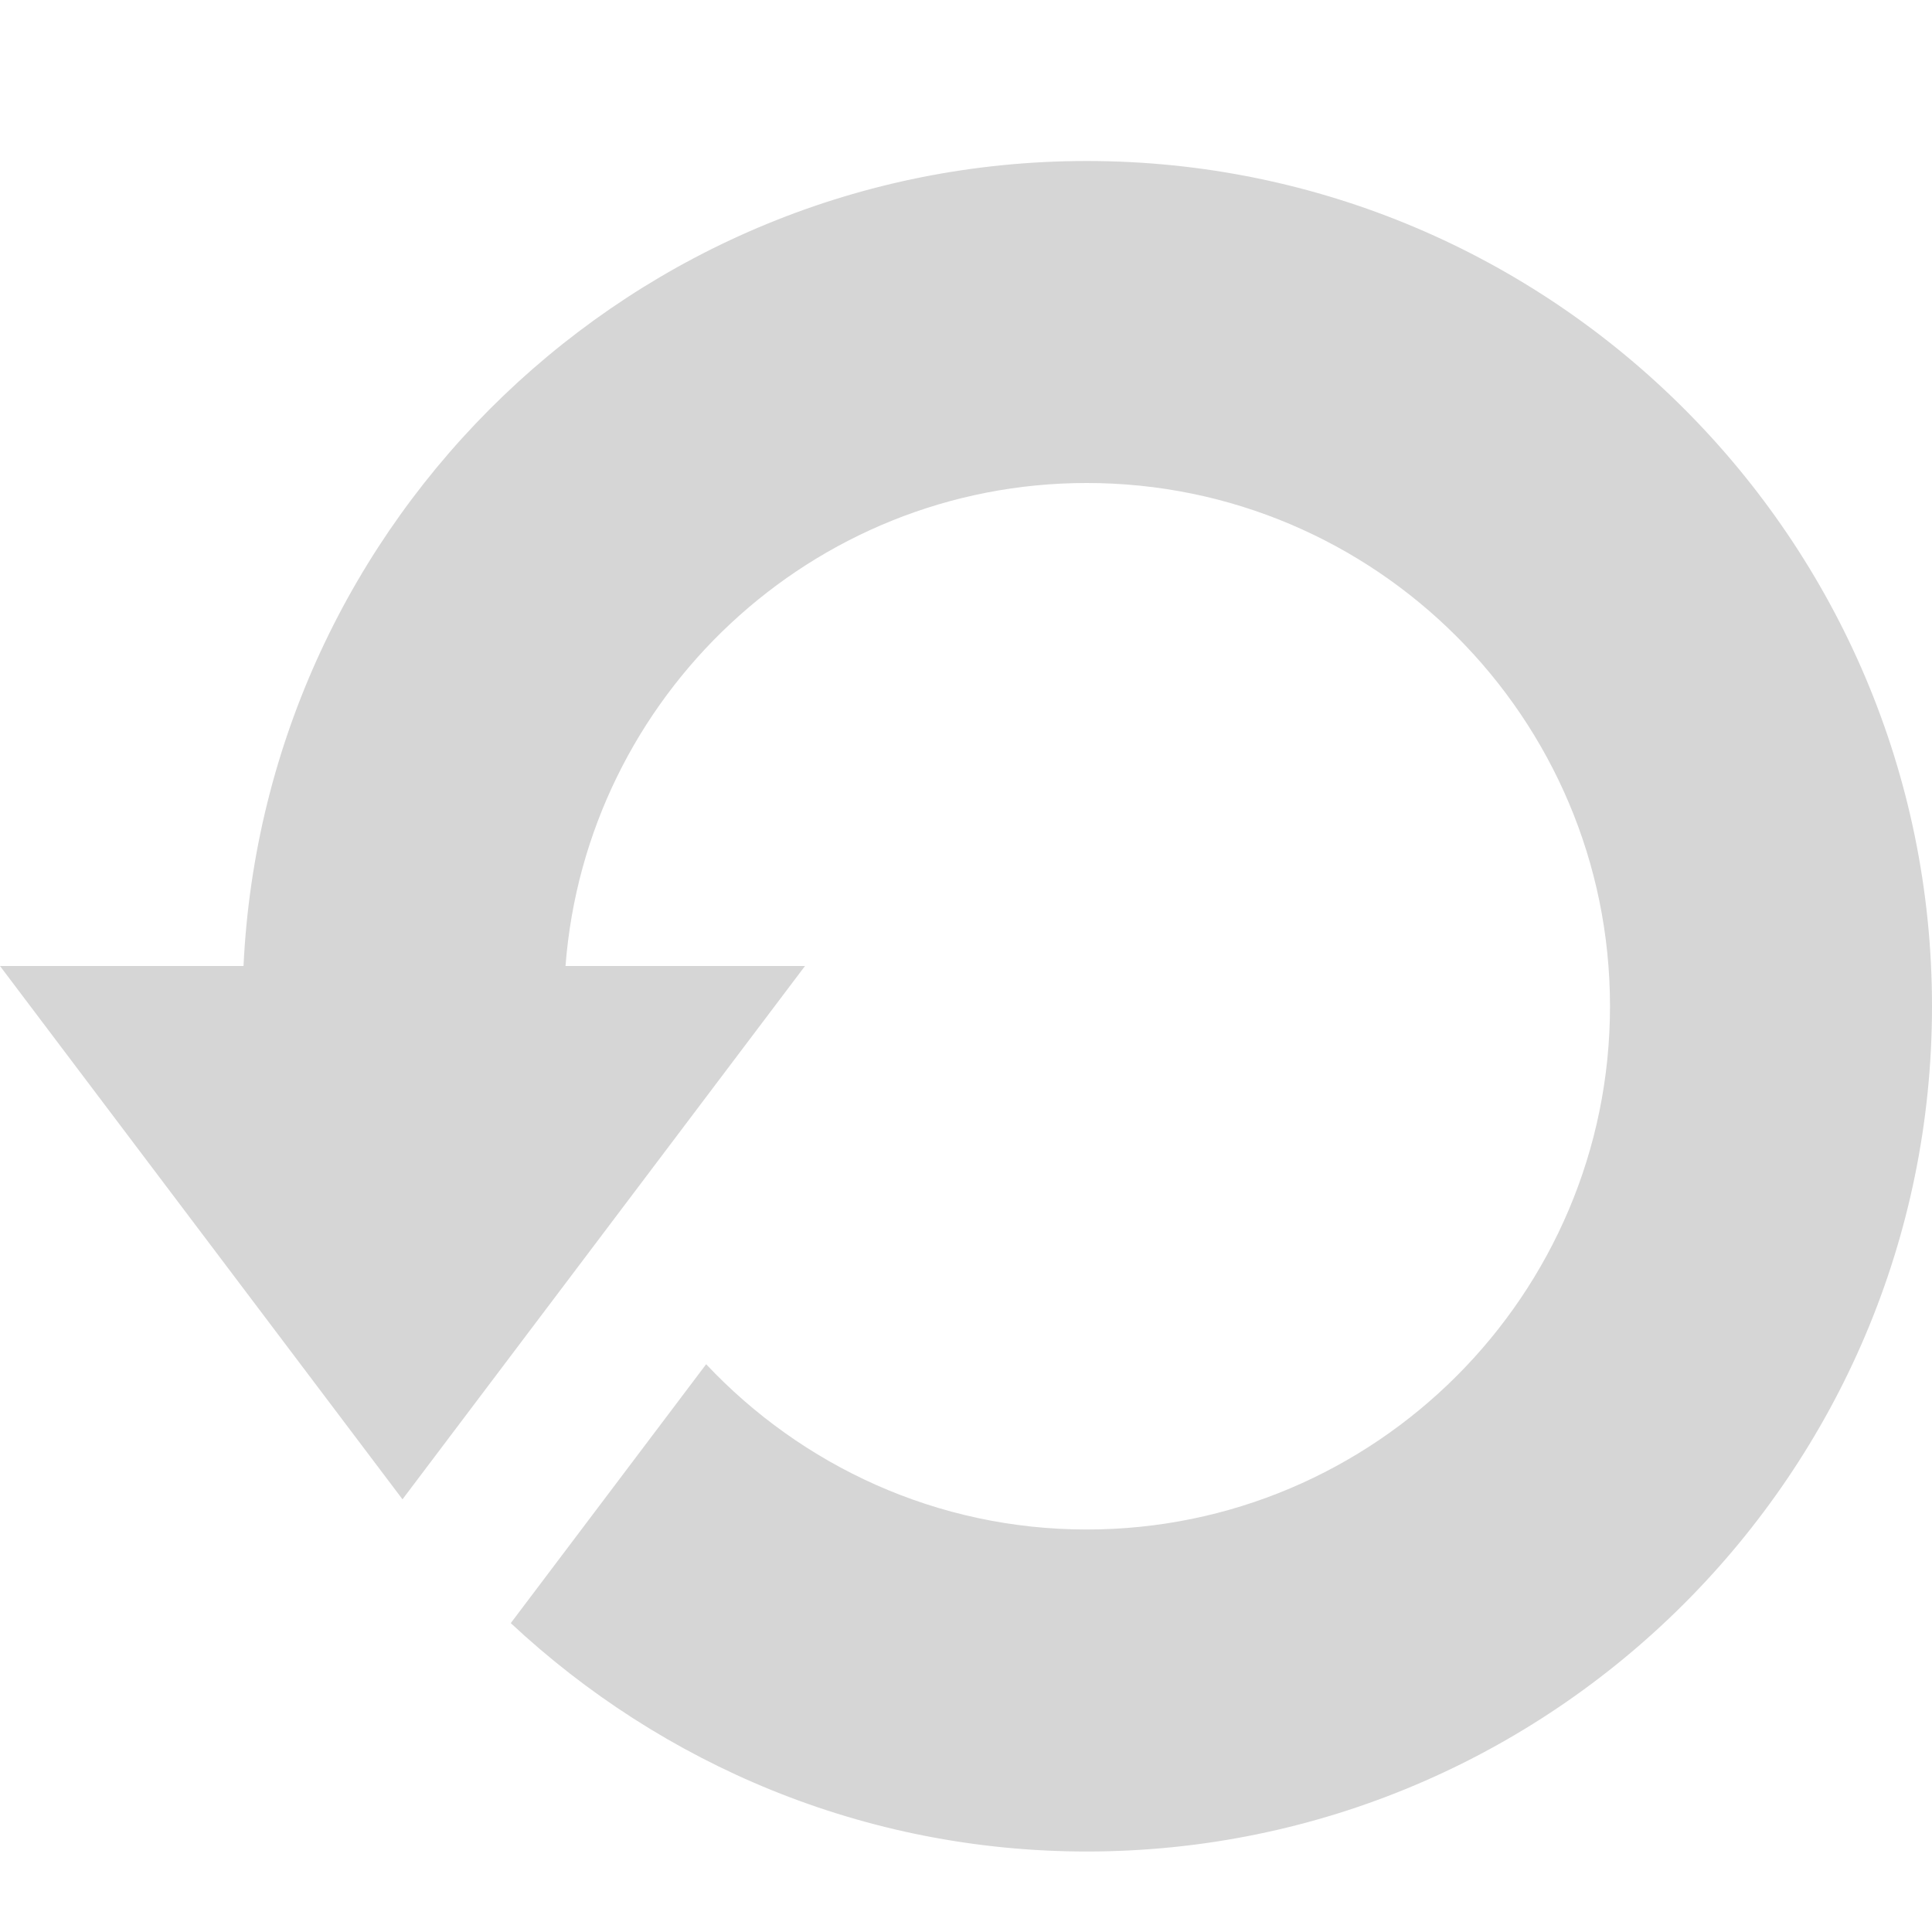
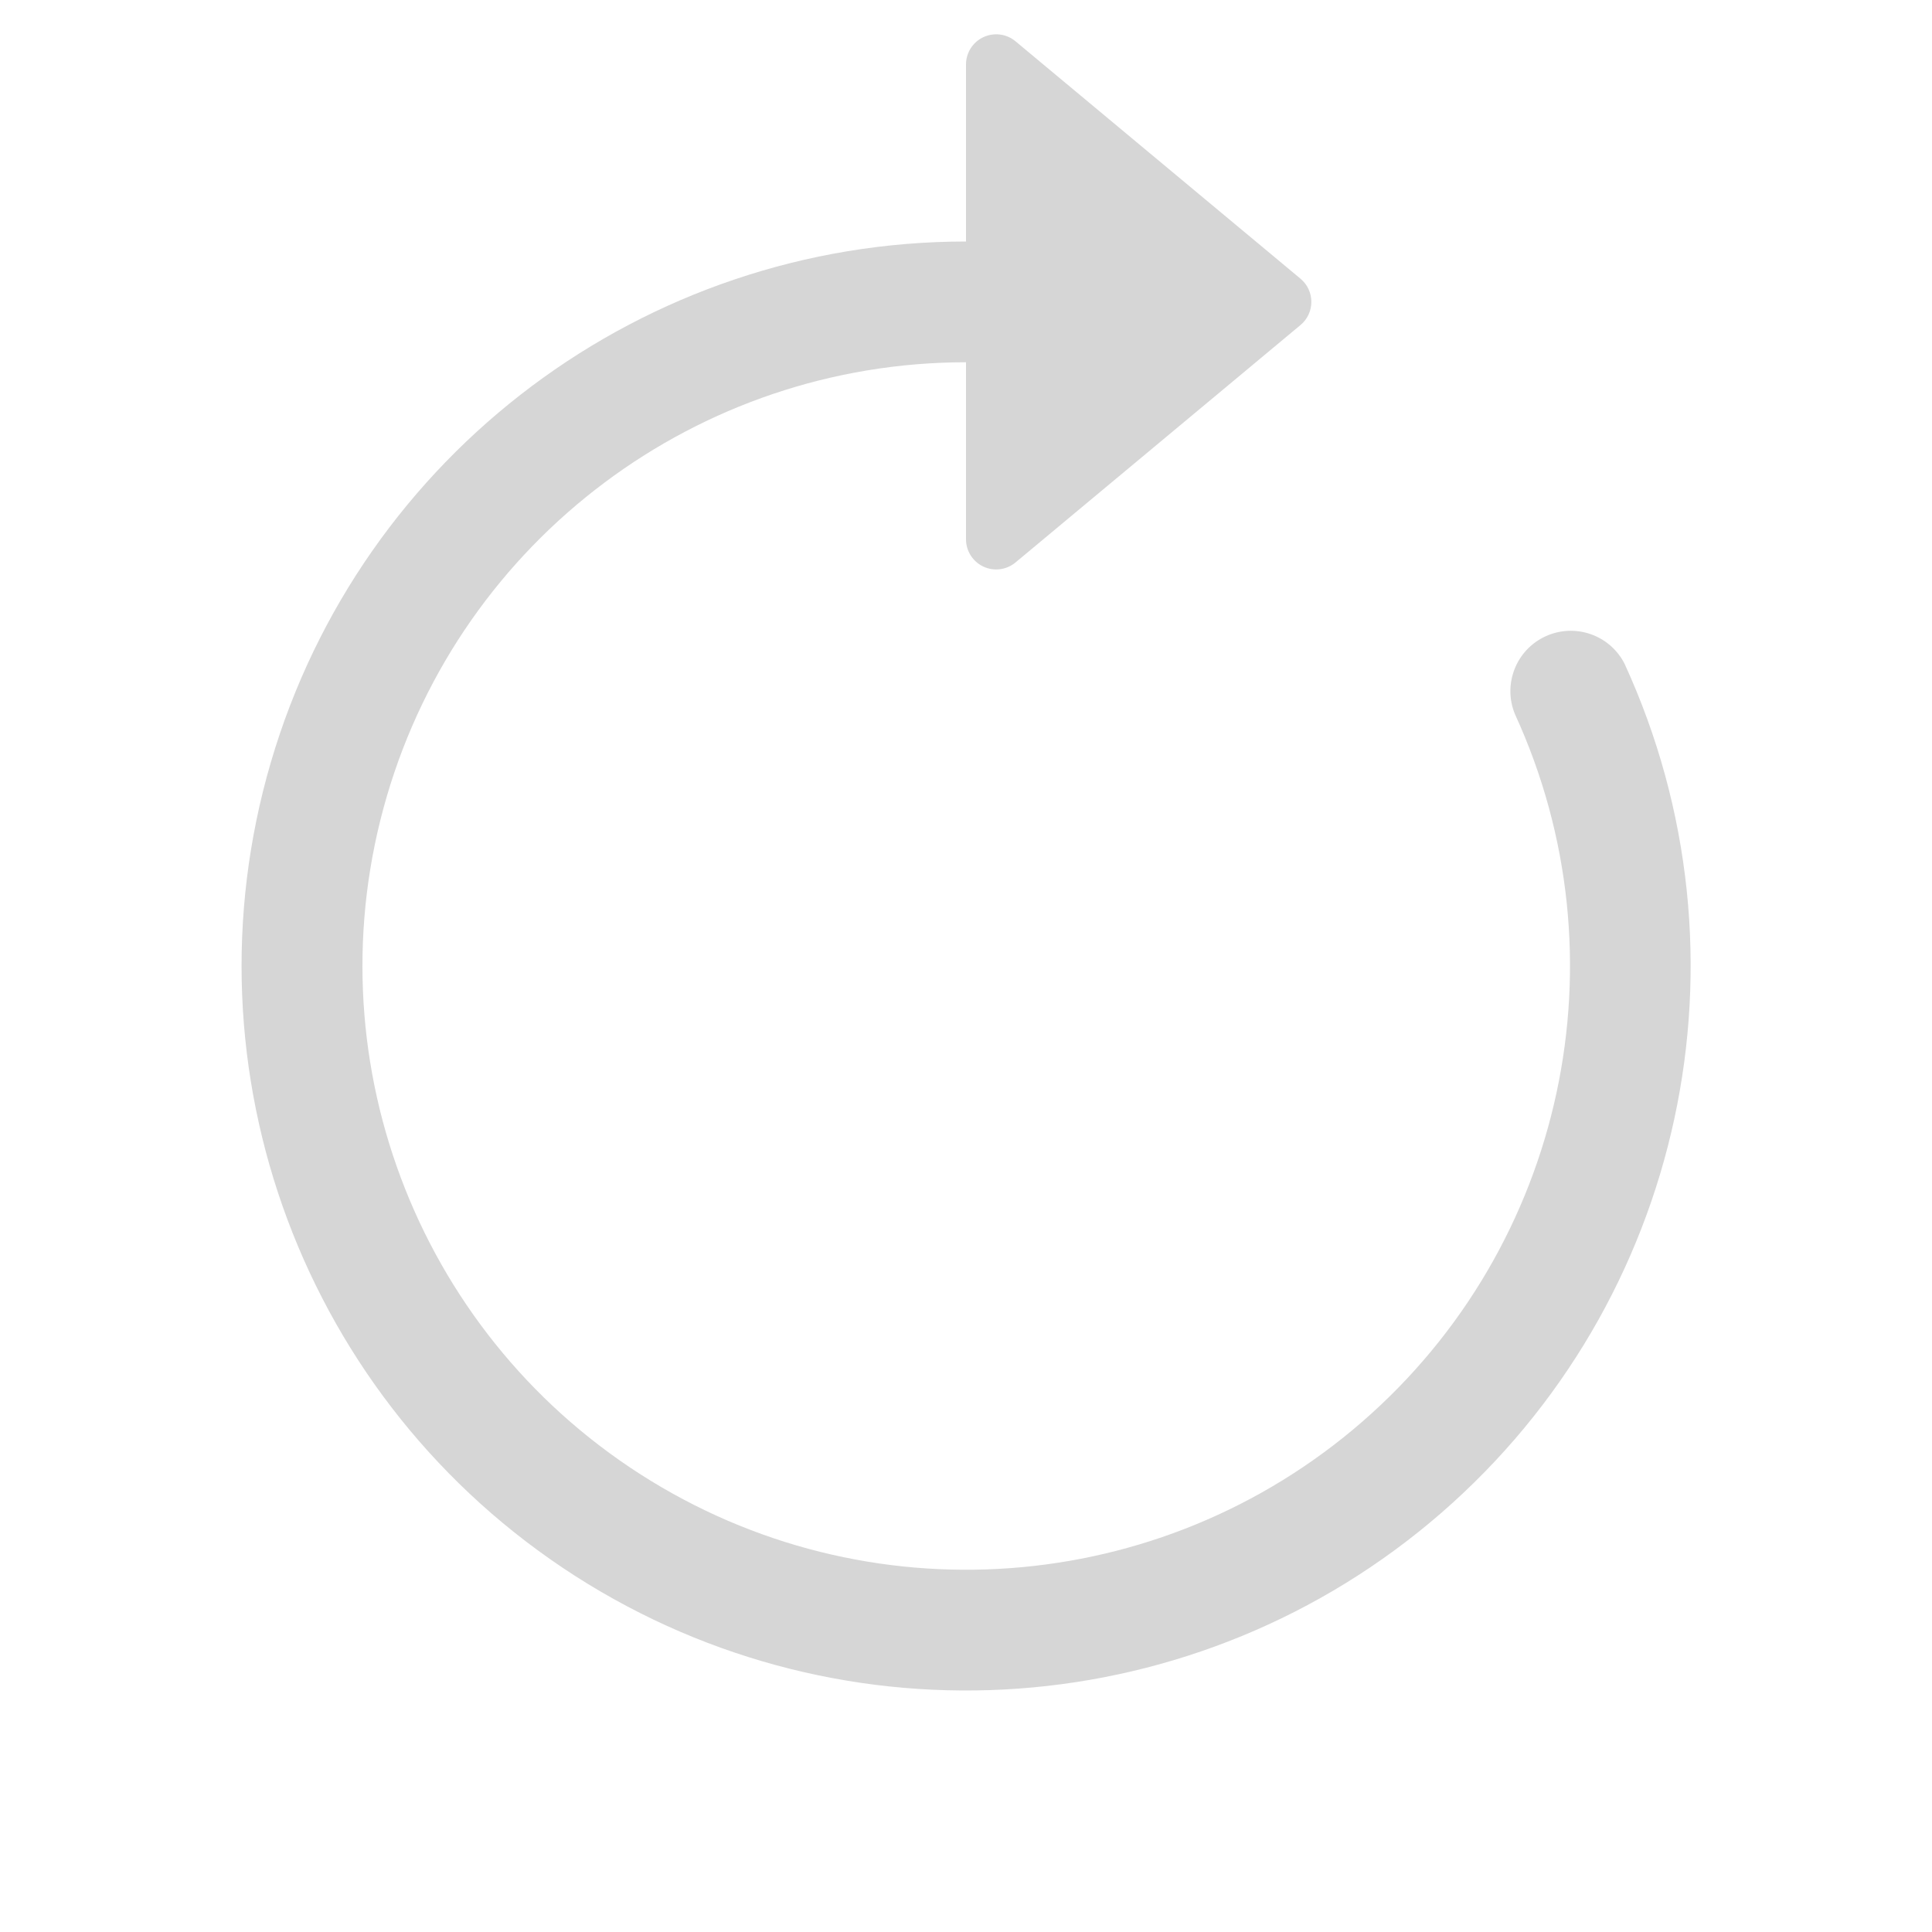
- <svg xmlns="http://www.w3.org/2000/svg" width="24" height="24" viewBox="0 0 24 24">
-   <path fill="#d6d6d6" d="M13.5 2c-5.621 0-10.211 4.443-10.475 10h-3.025l5 6.625 5-6.625h-2.975c.257-3.351 3.06-6 6.475-6 3.584 0 6.5 2.916 6.5 6.5s-2.916 6.5-6.5 6.5c-1.863 0-3.542-.793-4.728-2.053l-2.427 3.216c1.877 1.754 4.389 2.837 7.155 2.837 5.79 0 10.5-4.71 10.5-10.5s-4.71-10.5-10.5-10.5z" />
+ <svg xmlns="http://www.w3.org/2000/svg" width="16" height="16" fill="#d6d6d6" class="bi bi-arrow-clockwise" viewBox="0 0 16 16">
+   <path fill-rule="evenodd" d="M8 3a5 5 0 1 0 4.546 2.914.5.5 0 0 1 .908-.417A6 6 0 1 1 8 2v1z" />
+   <path d="M8 4.466V.534a.25.25 0 0 1 .41-.192l2.36 1.966c.12.1.12.284 0 .384L8.41 4.658A.25.25 0 0 1 8 4.466z" />
</svg>
